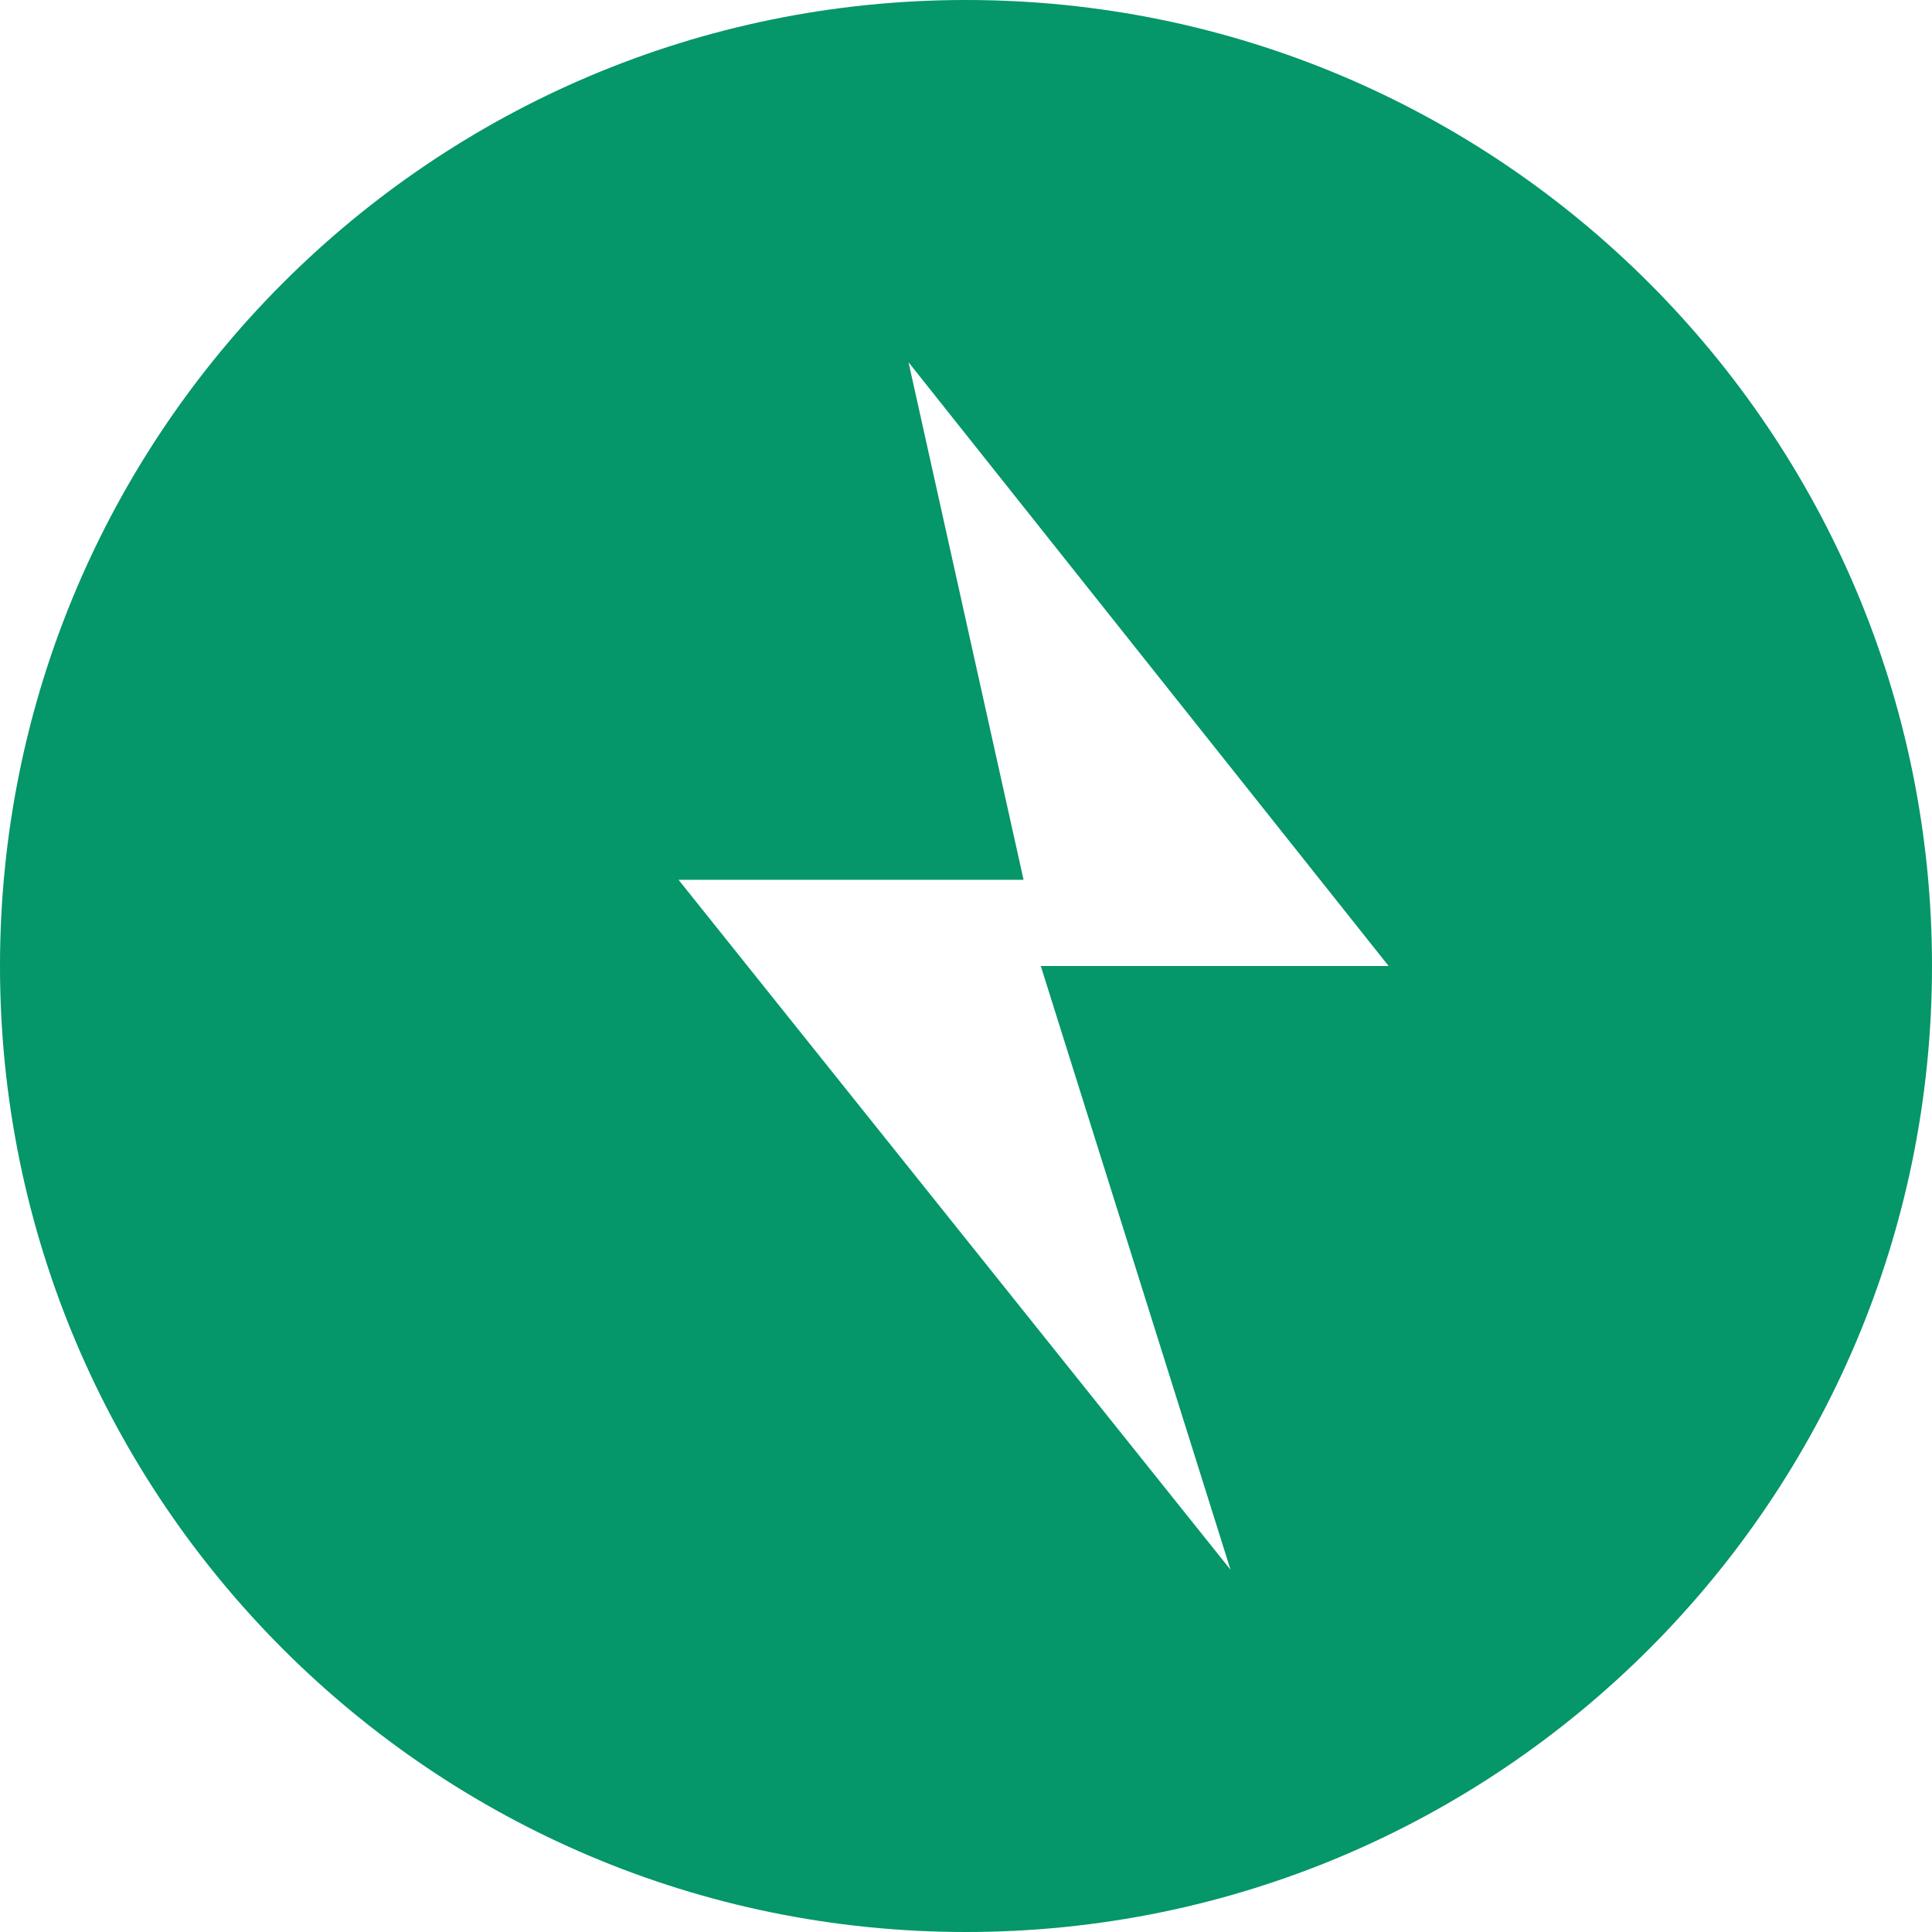
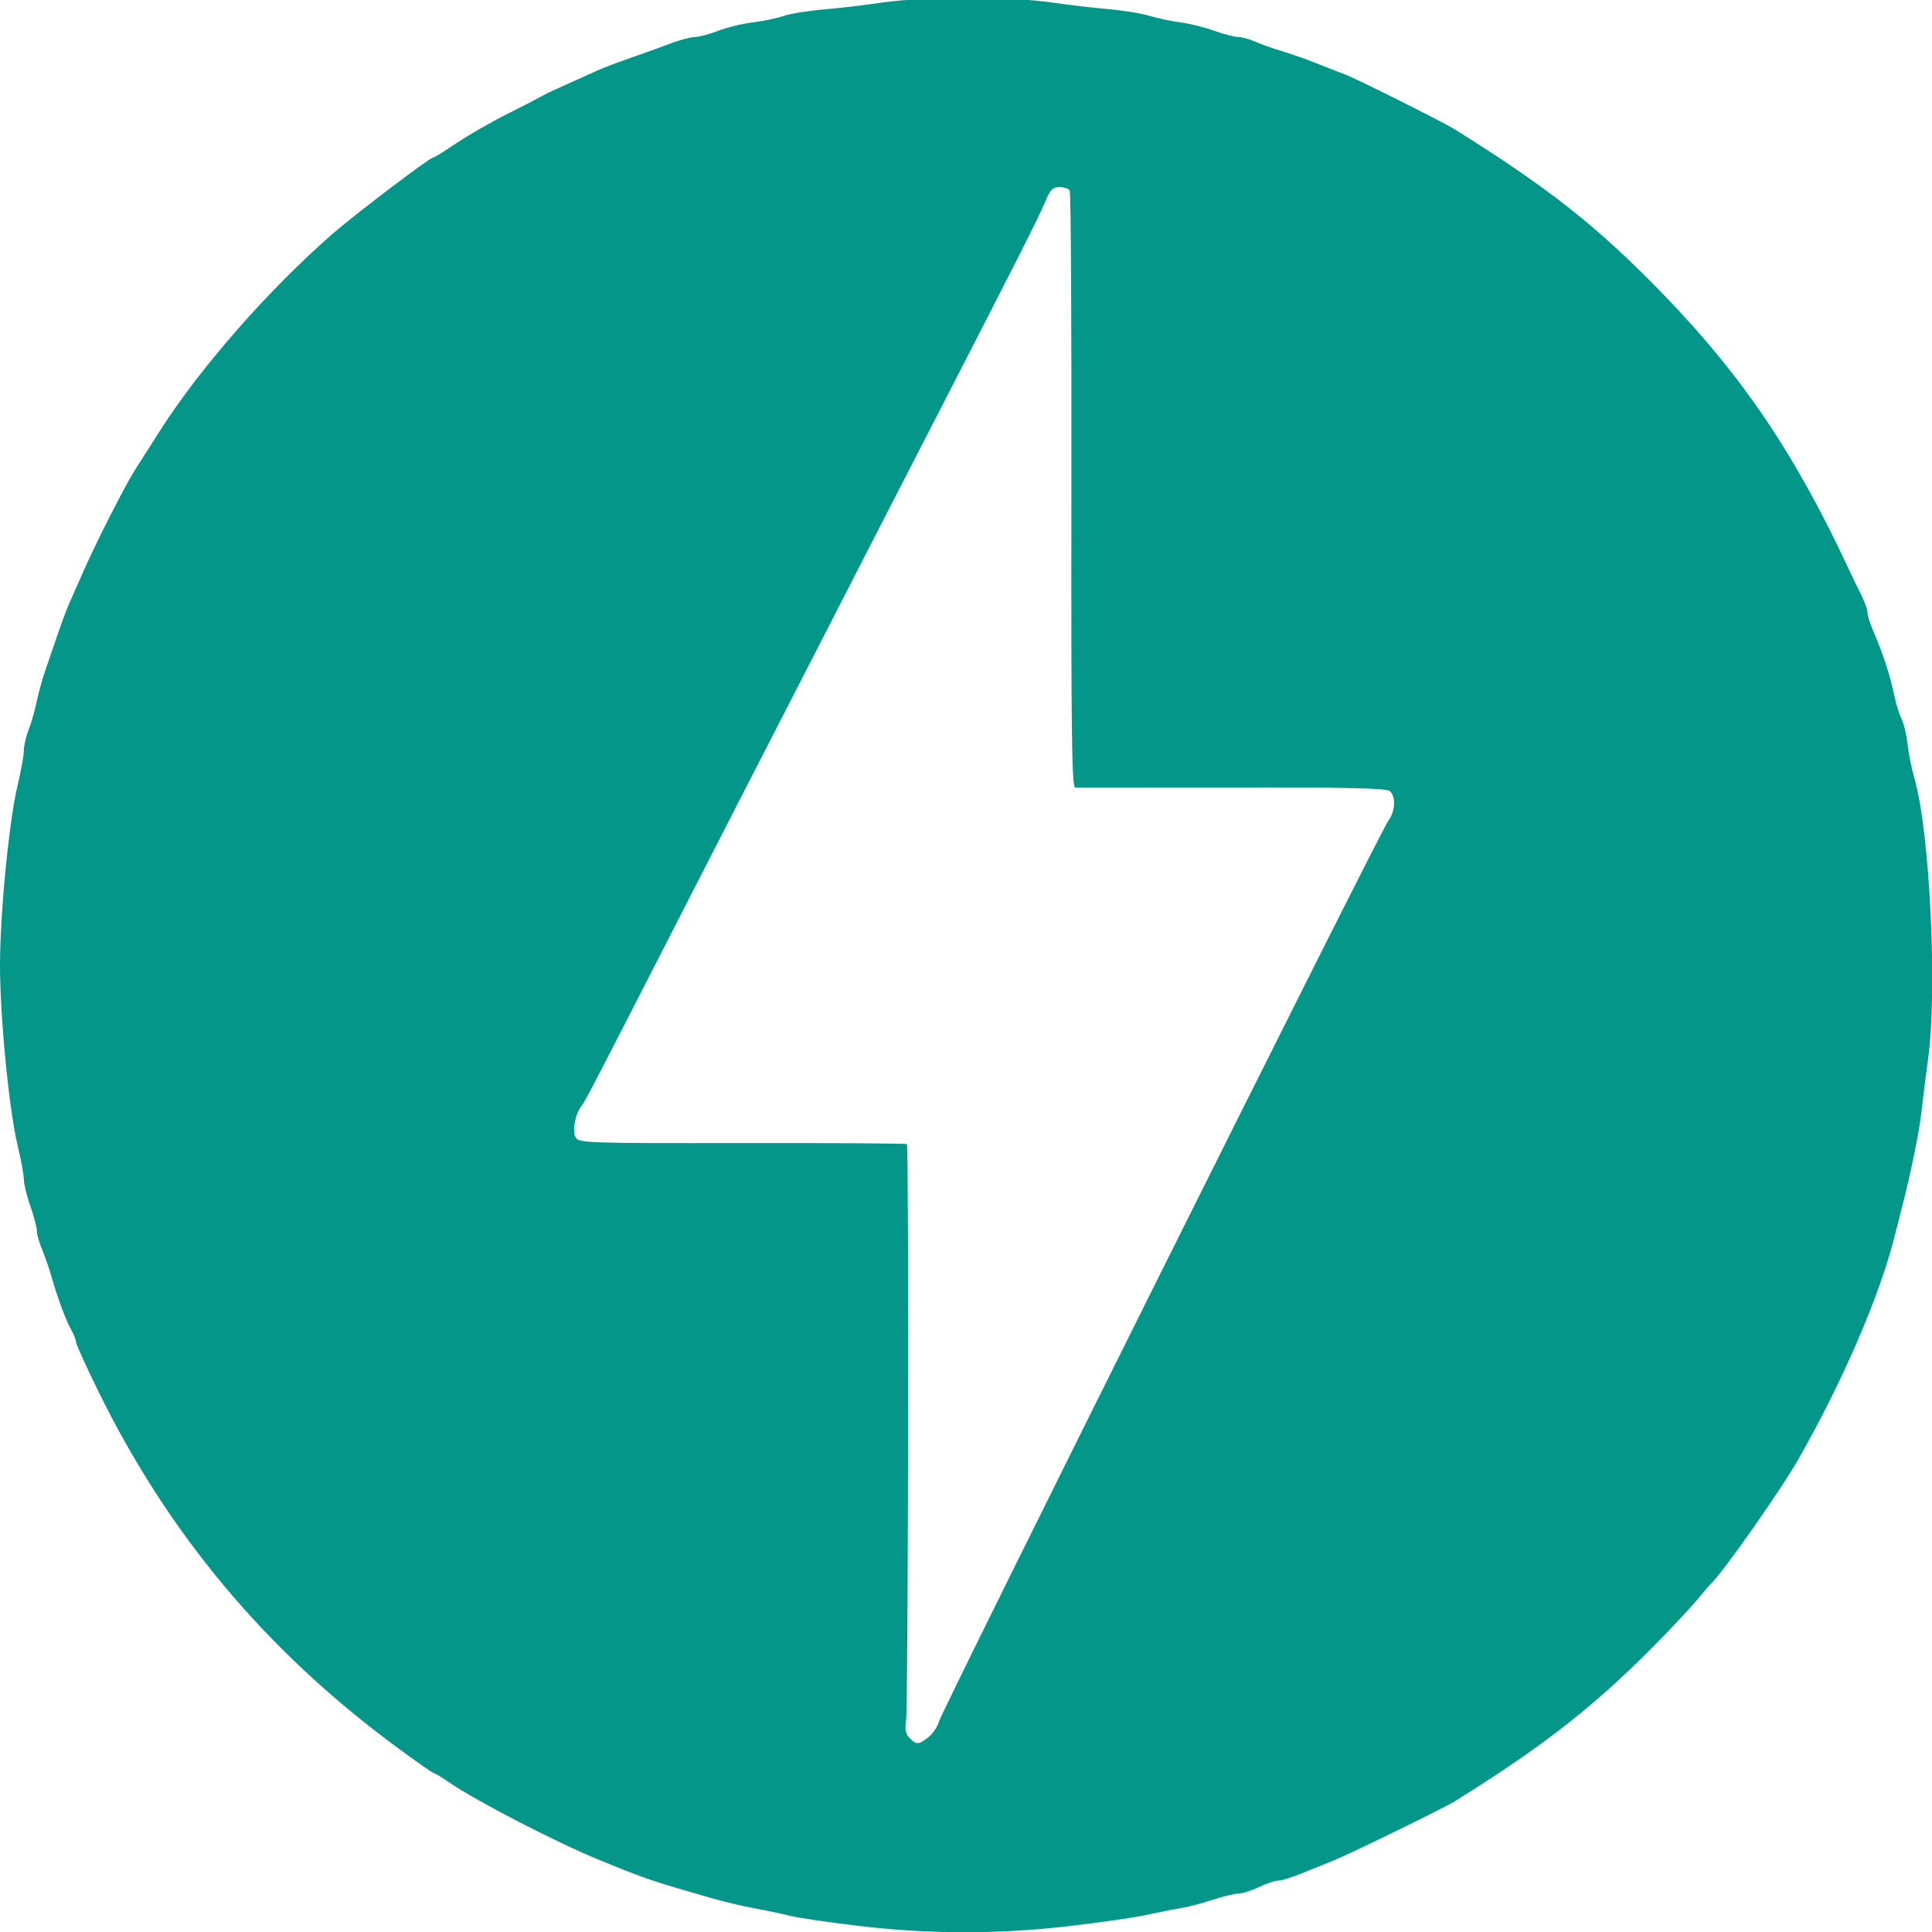
- <svg xmlns="http://www.w3.org/2000/svg" viewBox="0 0 24 24" width="24" height="24">
-   <path fill="#059669" d="M12 0C5.373 0 0 5.373 0 12s5.373 12 12 12 12-5.373 12-12S18.627 0 12 0zm-.714 4.5l5.964 7.5h-4.321l2.357 7.5-6.857-8.571h4.286l-1.429-6.429z" />
+ <svg xmlns="http://www.w3.org/2000/svg" viewBox="0 0 128 128">
+   <path d="M56.813 127.586c-1.903-.227-3.899-.52-4.434-.652a48.078 48.078 0 00-2.375-.5 36.042 36.042 0 01-2.703-.633c-4.145-1.188-4.442-1.285-7.567-2.563-2.875-1.172-8.172-3.91-9.984-5.156-.496-.344-.96-.621-1.031-.621-.07 0-1.23-.816-2.578-1.813-8.57-6.343-15.004-14.043-19.653-23.527-.8-1.629-1.453-3.074-1.453-3.21 0-.134-.144-.505-.32-.817-.363-.649-.88-2.047-1.297-3.492a20.047 20.047 0 00-.625-1.813c-.195-.46-.352-1.02-.352-1.246 0-.227-.195-.965-.433-1.645-.238-.675-.43-1.472-.43-1.77 0-.296-.187-1.32-.418-2.276C.598 73.492 0 67.379 0 63.953c0-3.422.598-9.535 1.16-11.894.23-.957.418-2 .418-2.32 0-.321.145-.95.32-1.4.18-.448.41-1.253.516-1.788.11-.535.36-1.457.563-2.055l.59-1.726c.433-1.293.835-2.387 1.027-2.813.11-.238.539-1.21.957-2.16.676-1.535 2.125-4.43 2.972-5.945.309-.555.426-.739 2.098-3.352 2.649-4.148 7.176-9.309 11.39-12.988 1.485-1.297 6.446-5.063 6.669-5.063.062 0 .53-.281 1.043-.625 1.347-.902 2.668-1.668 4.39-2.531a53.06 53.06 0 001.836-.953c.285-.164.82-.41 3.567-1.64.605-.27 1.257-.516 3.136-1.173.414-.144 1.246-.449 1.84-.672.598-.222 1.301-.406 1.563-.406.258 0 .937-.18 1.508-.402.57-.223 1.605-.477 2.304-.563.696-.082 1.621-.277 2.055-.43.43-.148 1.61-.34 2.621-.425a72.572 72.572 0 003.941-.465c2.688-.394 8.532-.394 11.192 0a75.02 75.02 0 003.781.445c.953.079 2.168.278 2.703.442.535.16 1.461.36 2.055.433.594.079 1.594.325 2.222.551.63.23 1.344.414 1.59.414s.754.137 1.125.309c.375.168 1.168.449 1.766.625.594.18 1.613.535 2.27.797.652.261 1.527.605 1.945.761.77.29 6.46 3.137 7.234 3.622 6.281 3.917 9.512 6.476 13.856 10.964 5.238 5.414 8.715 10.57 12.254 18.16.25.536.632 1.329.851 1.758.215.434.395.942.395 1.13 0 .19.18.76.402 1.269.602 1.383 1.117 2.957 1.36 4.16.12.59.343 1.32.495 1.621.153.3.332 1.063.403 1.688.07.624.277 1.648.453 2.269 1.02 3.531 1.527 13.934.91 18.535-.183 1.367-.39 3.02-.46 3.672-.118 1.117-.708 4.004-1.212 5.945l-.52 2.055c-.98 3.957-3.402 9.594-6.359 14.809-1.172 2.07-5.101 7.668-5.843 8.324-.067.058-.399.45-.735.863-.336.418-1.414 1.586-2.39 2.594-4.301 4.441-7.77 7.187-13.86 10.969-.722.449-6.847 3.441-7.992 3.906-.594.238-1.586.64-2.203.89-.613.247-1.297.454-1.512.458-.215.003-.781.195-1.258.425-.476.23-1.082.422-1.351.426-.266.004-1.043.192-1.727.418-.683.23-1.633.477-2.11.55-.476.075-1.495.278-2.269.45-.773.172-3.11.508-5.187.746a59.06 59.06 0 01-13.945-.031zm4.703-12.5c.3-.234.609-.7.691-1.027.18-.723 29.234-58.97 29.781-59.7.461-.617.504-1.605.082-1.953-.222-.187-3.004-.246-10.43-.234-5.57.012-10.253.016-10.406.012-.226-.008-.273-3.73-.25-19.672.016-10.817-.035-19.766-.113-19.89-.078-.126-.383-.227-.68-.227-.418 0-.613.18-.87.808-.485 1.168-1.825 3.82-8.348 16.485a3554.569 3554.569 0 00-4.055 7.89c-1.156 2.262-2.98 5.813-4.047 7.89a8751.248 8751.248 0 00-8.598 16.759c-4.933 9.636-5.53 10.785-5.742 11.039-.41.496-.633 1.64-.402 2.07.21.394.629.41 11.043.394 5.953-.007 10.863.024 10.914.07.137.141.086 37.31-.055 38.196-.093.582-.031.89.235 1.156.46.461.586.457 1.25-.066zm0 0" fill="#049688" />
</svg>
